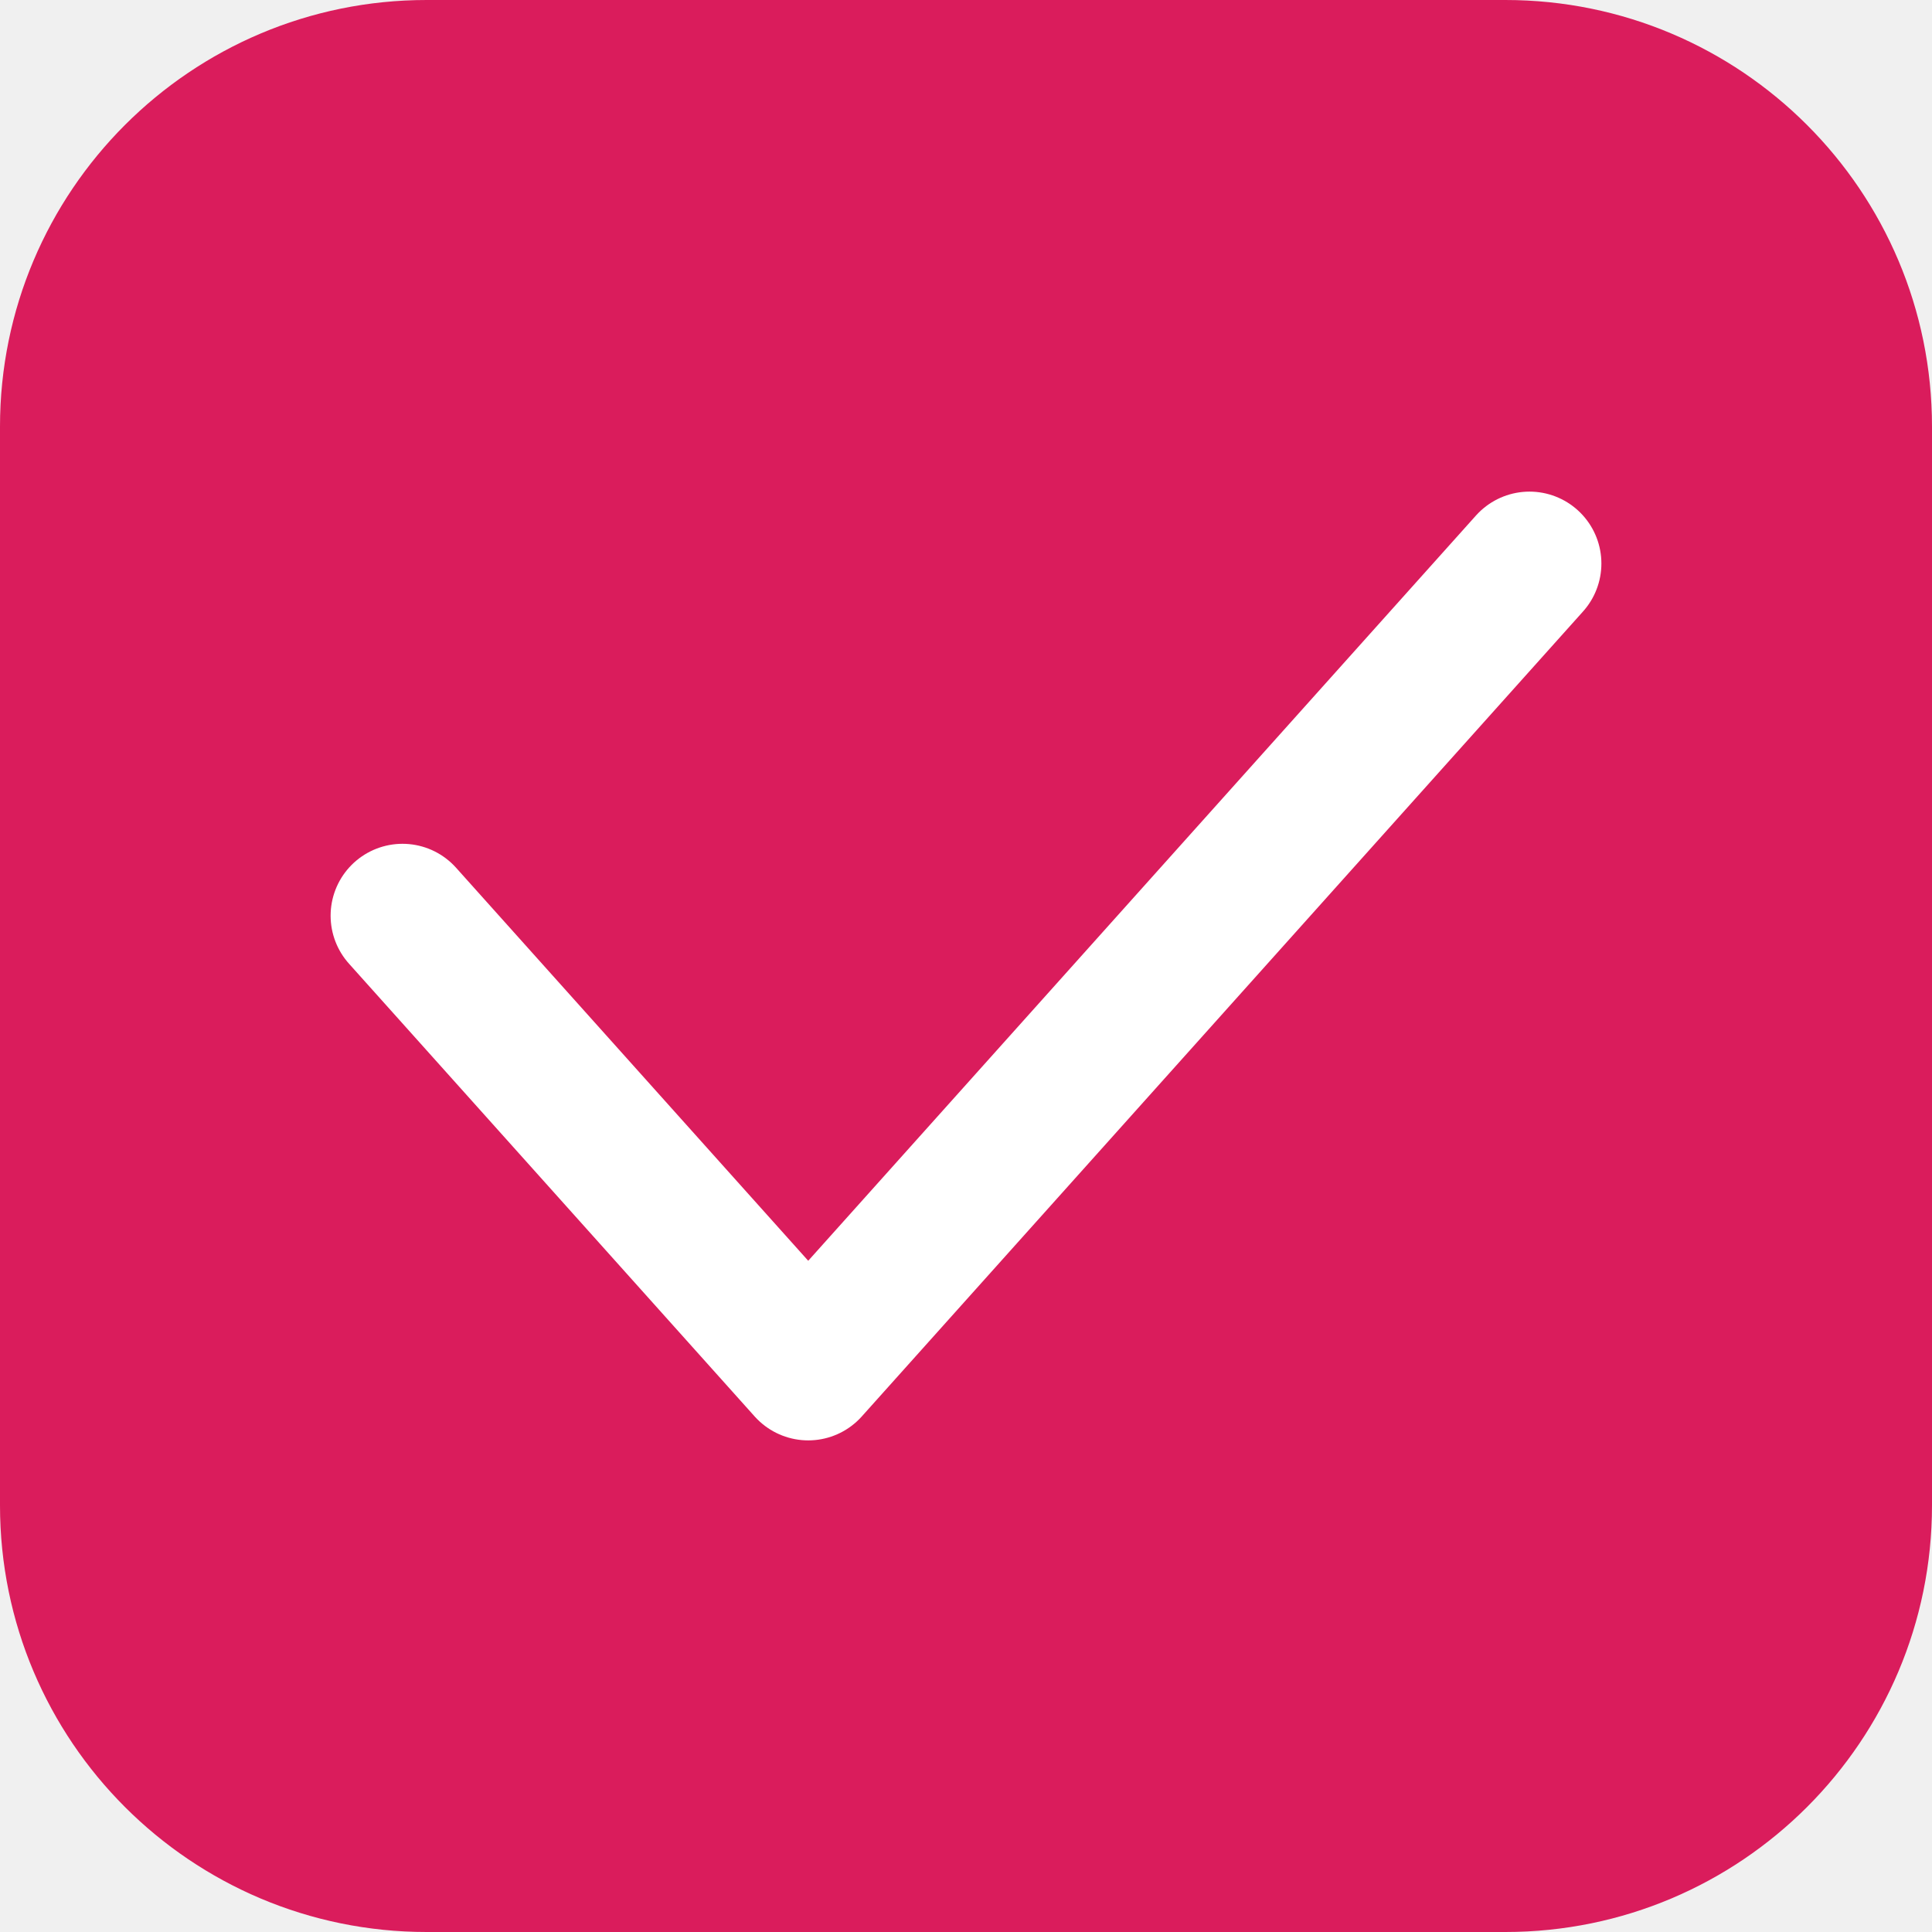
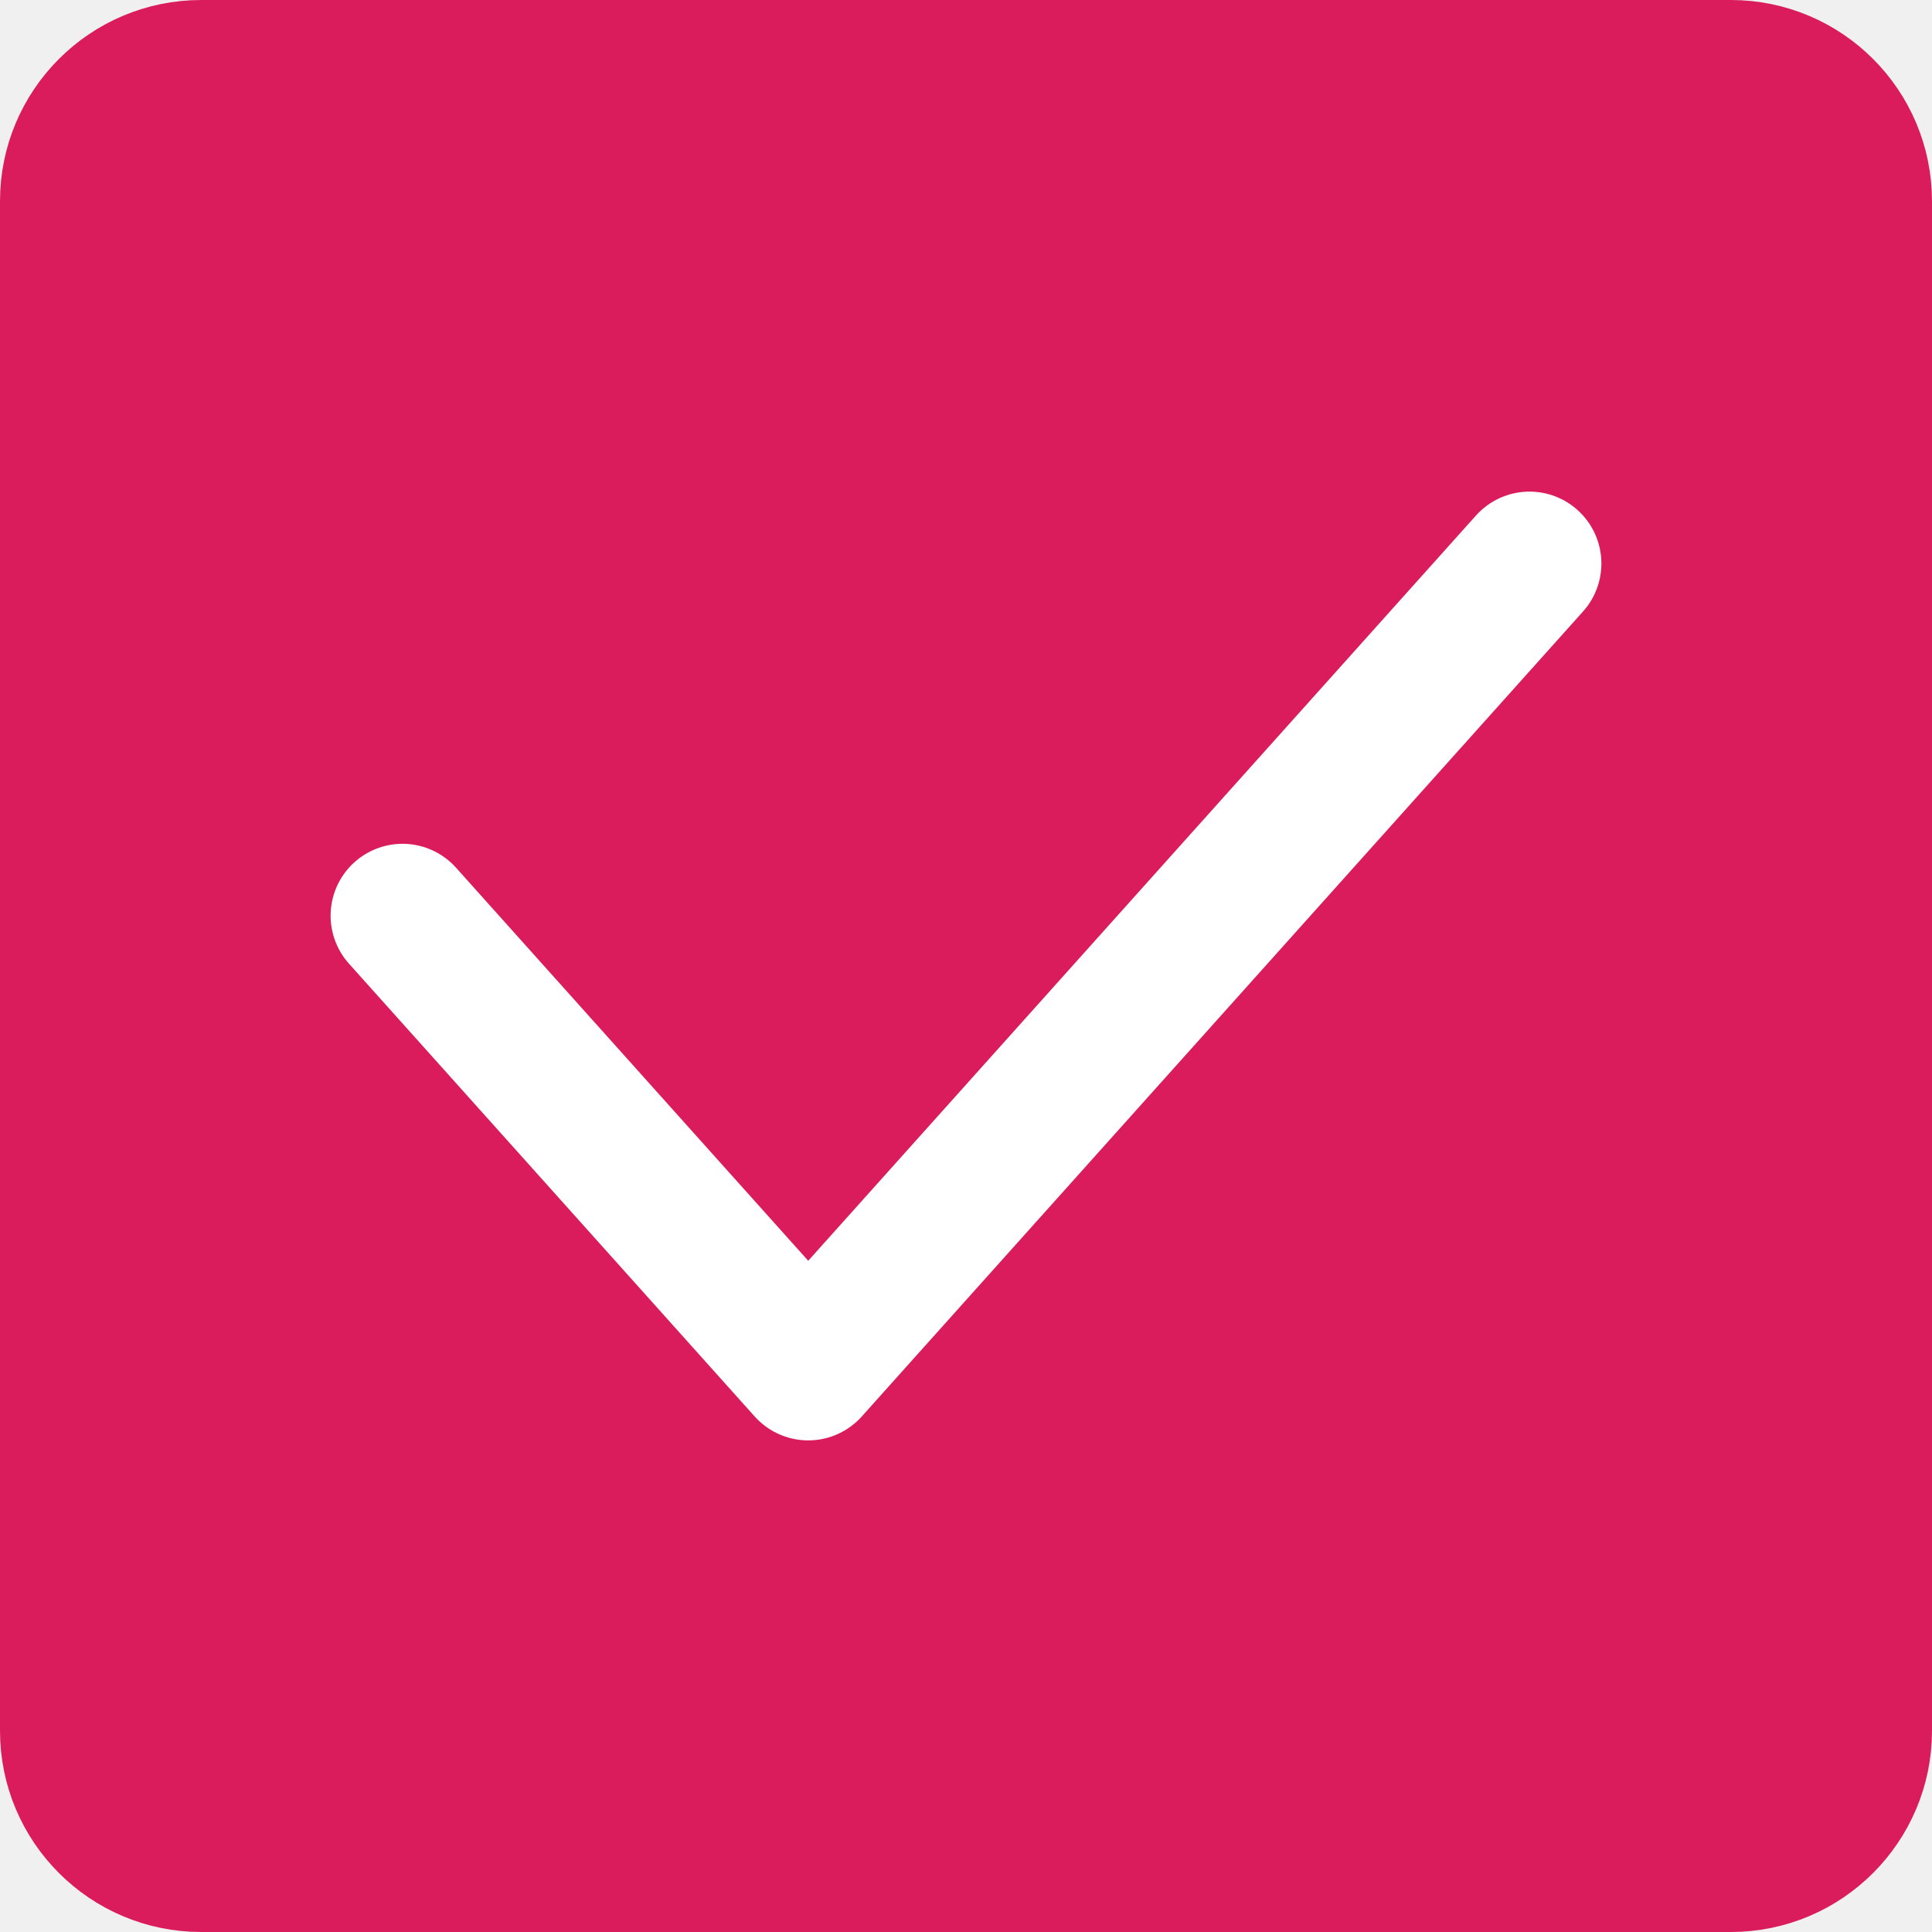
<svg xmlns="http://www.w3.org/2000/svg" width="24" height="24" viewBox="0 0 24 24">
  <g fill="none" fill-rule="evenodd">
-     <rect width="23" height="23" x=".5" y=".5" fill="#DA1C5C" stroke="#DA1C5C" rx="4.8" />
+     <rect width="23" height="23" x=".5" y=".5" fill="#DA1C5C" stroke="#DA1C5C" rx="2" />
    <path stroke="#FFF" stroke-linecap="round" stroke-linejoin="round" stroke-width="1.786" d="M5 11.375L10.04 17 19 7" />
  </g>
</svg>
